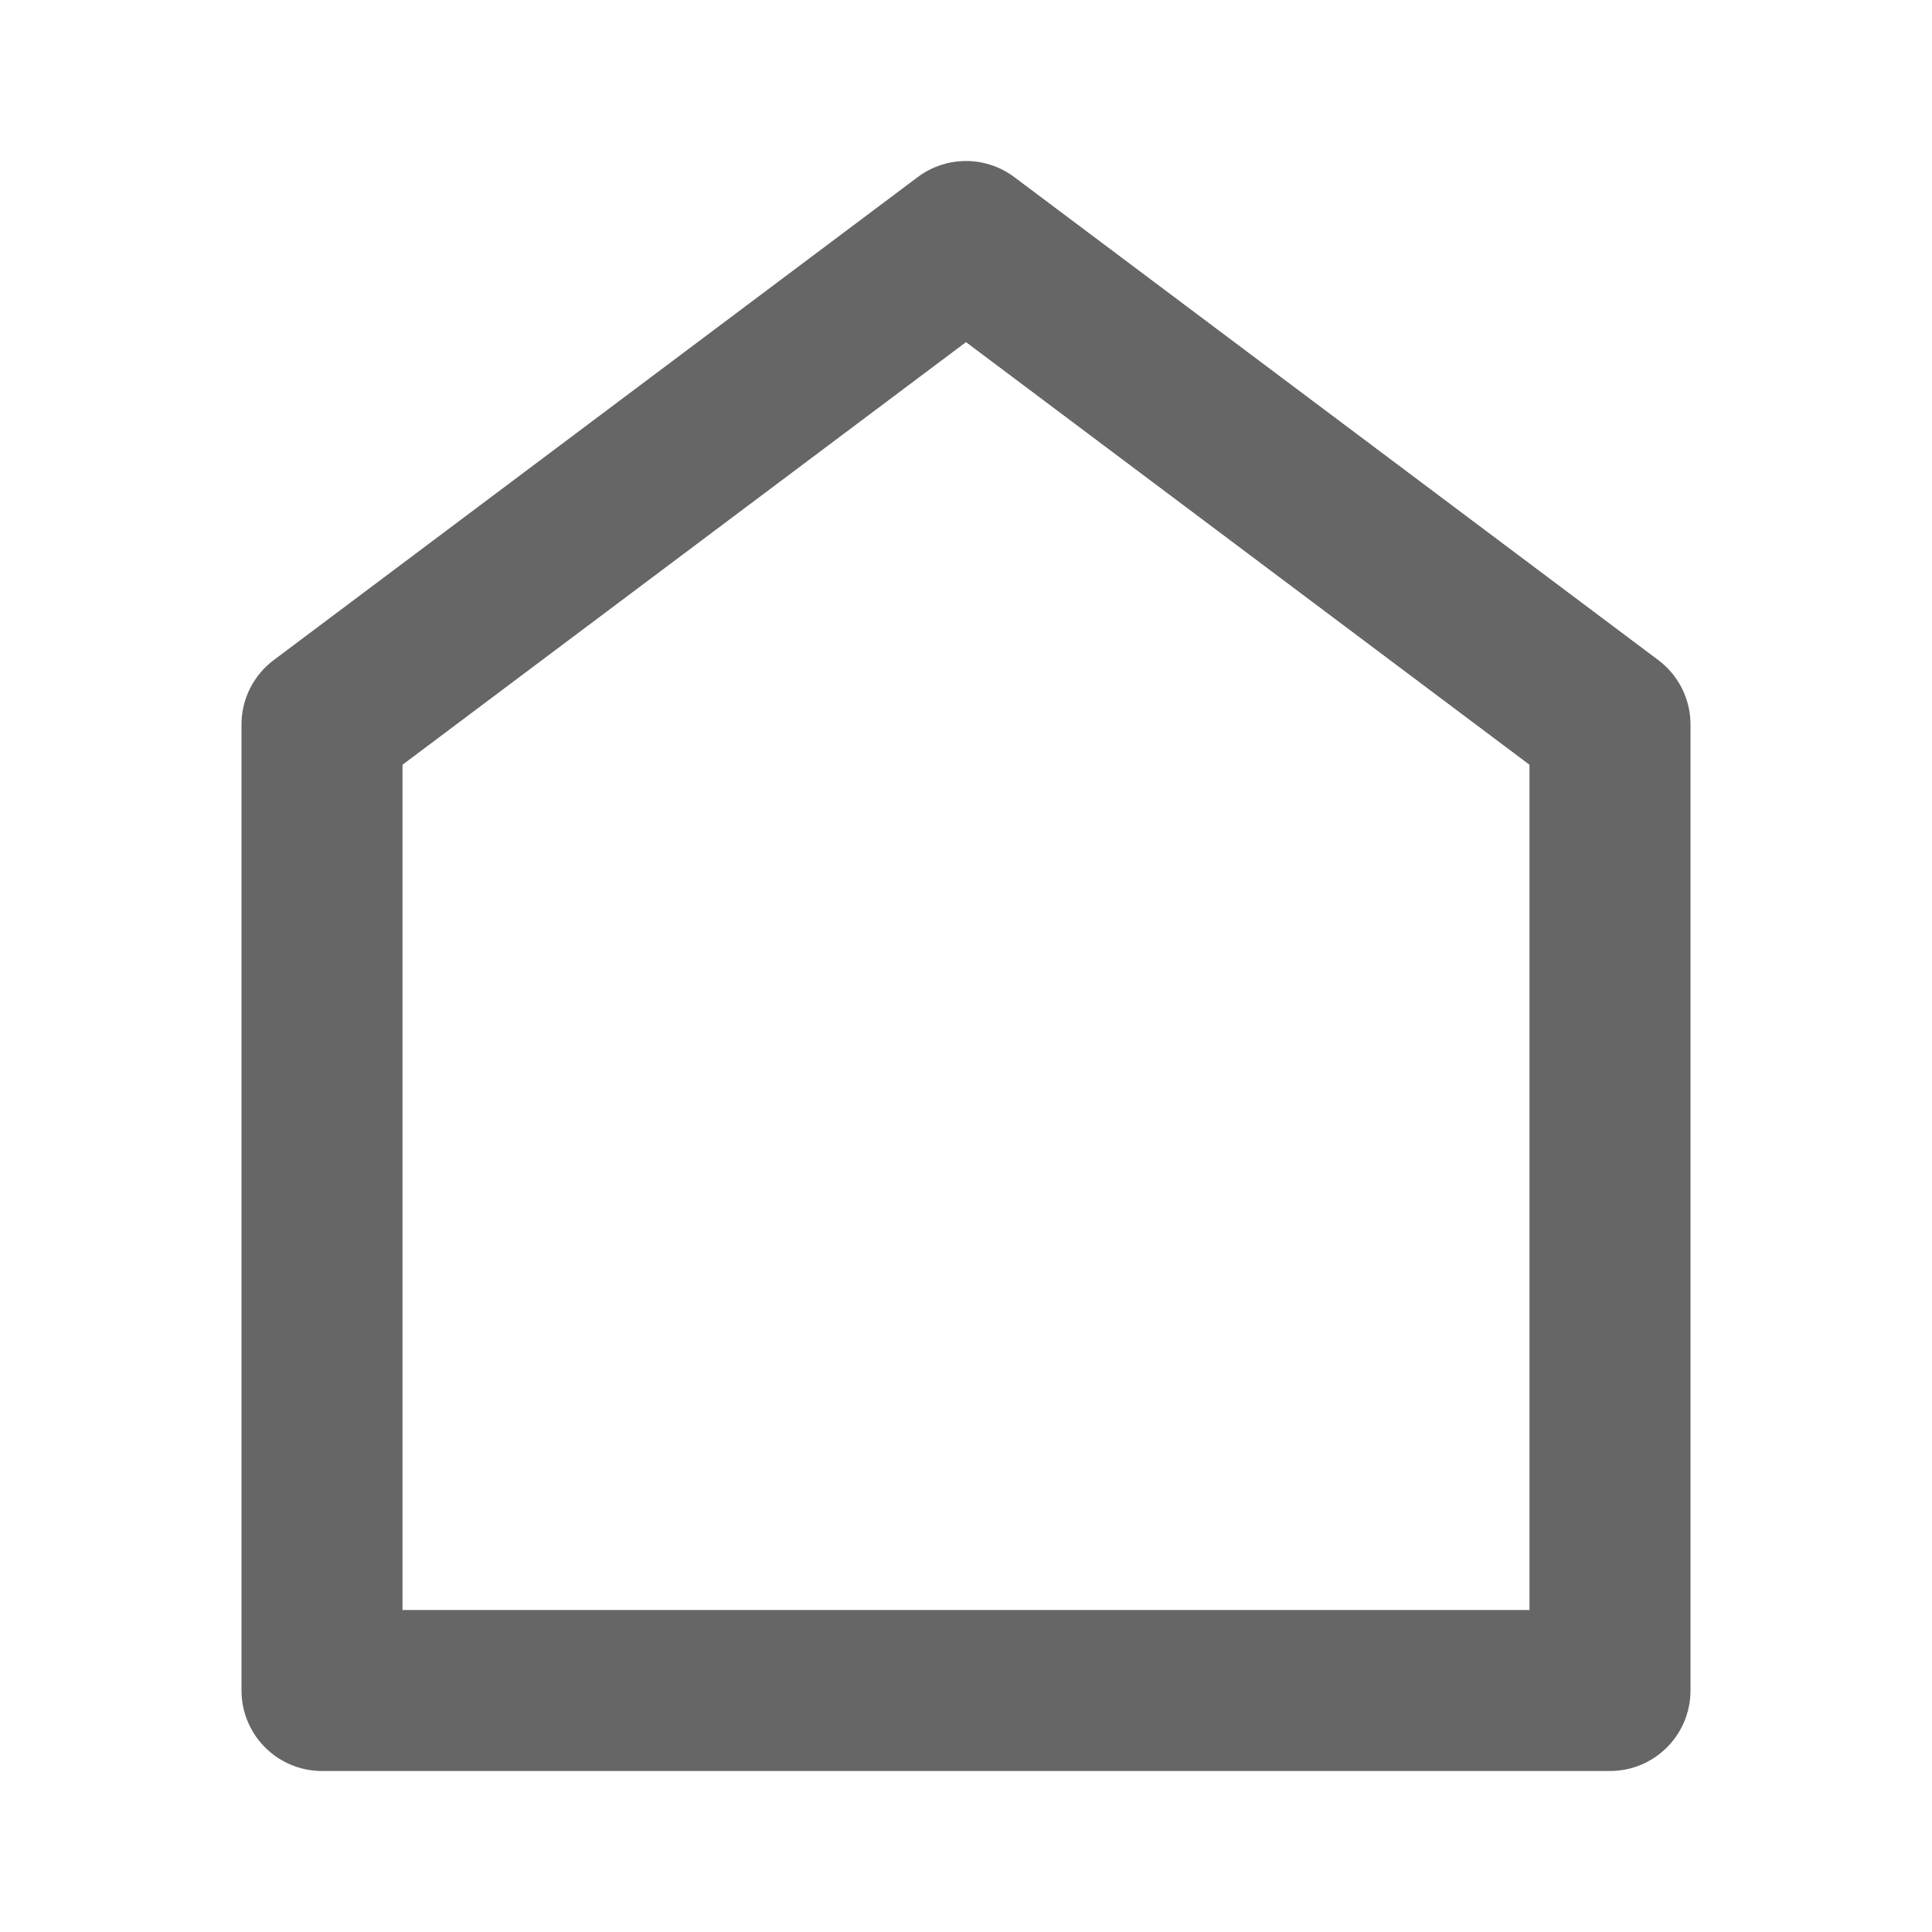
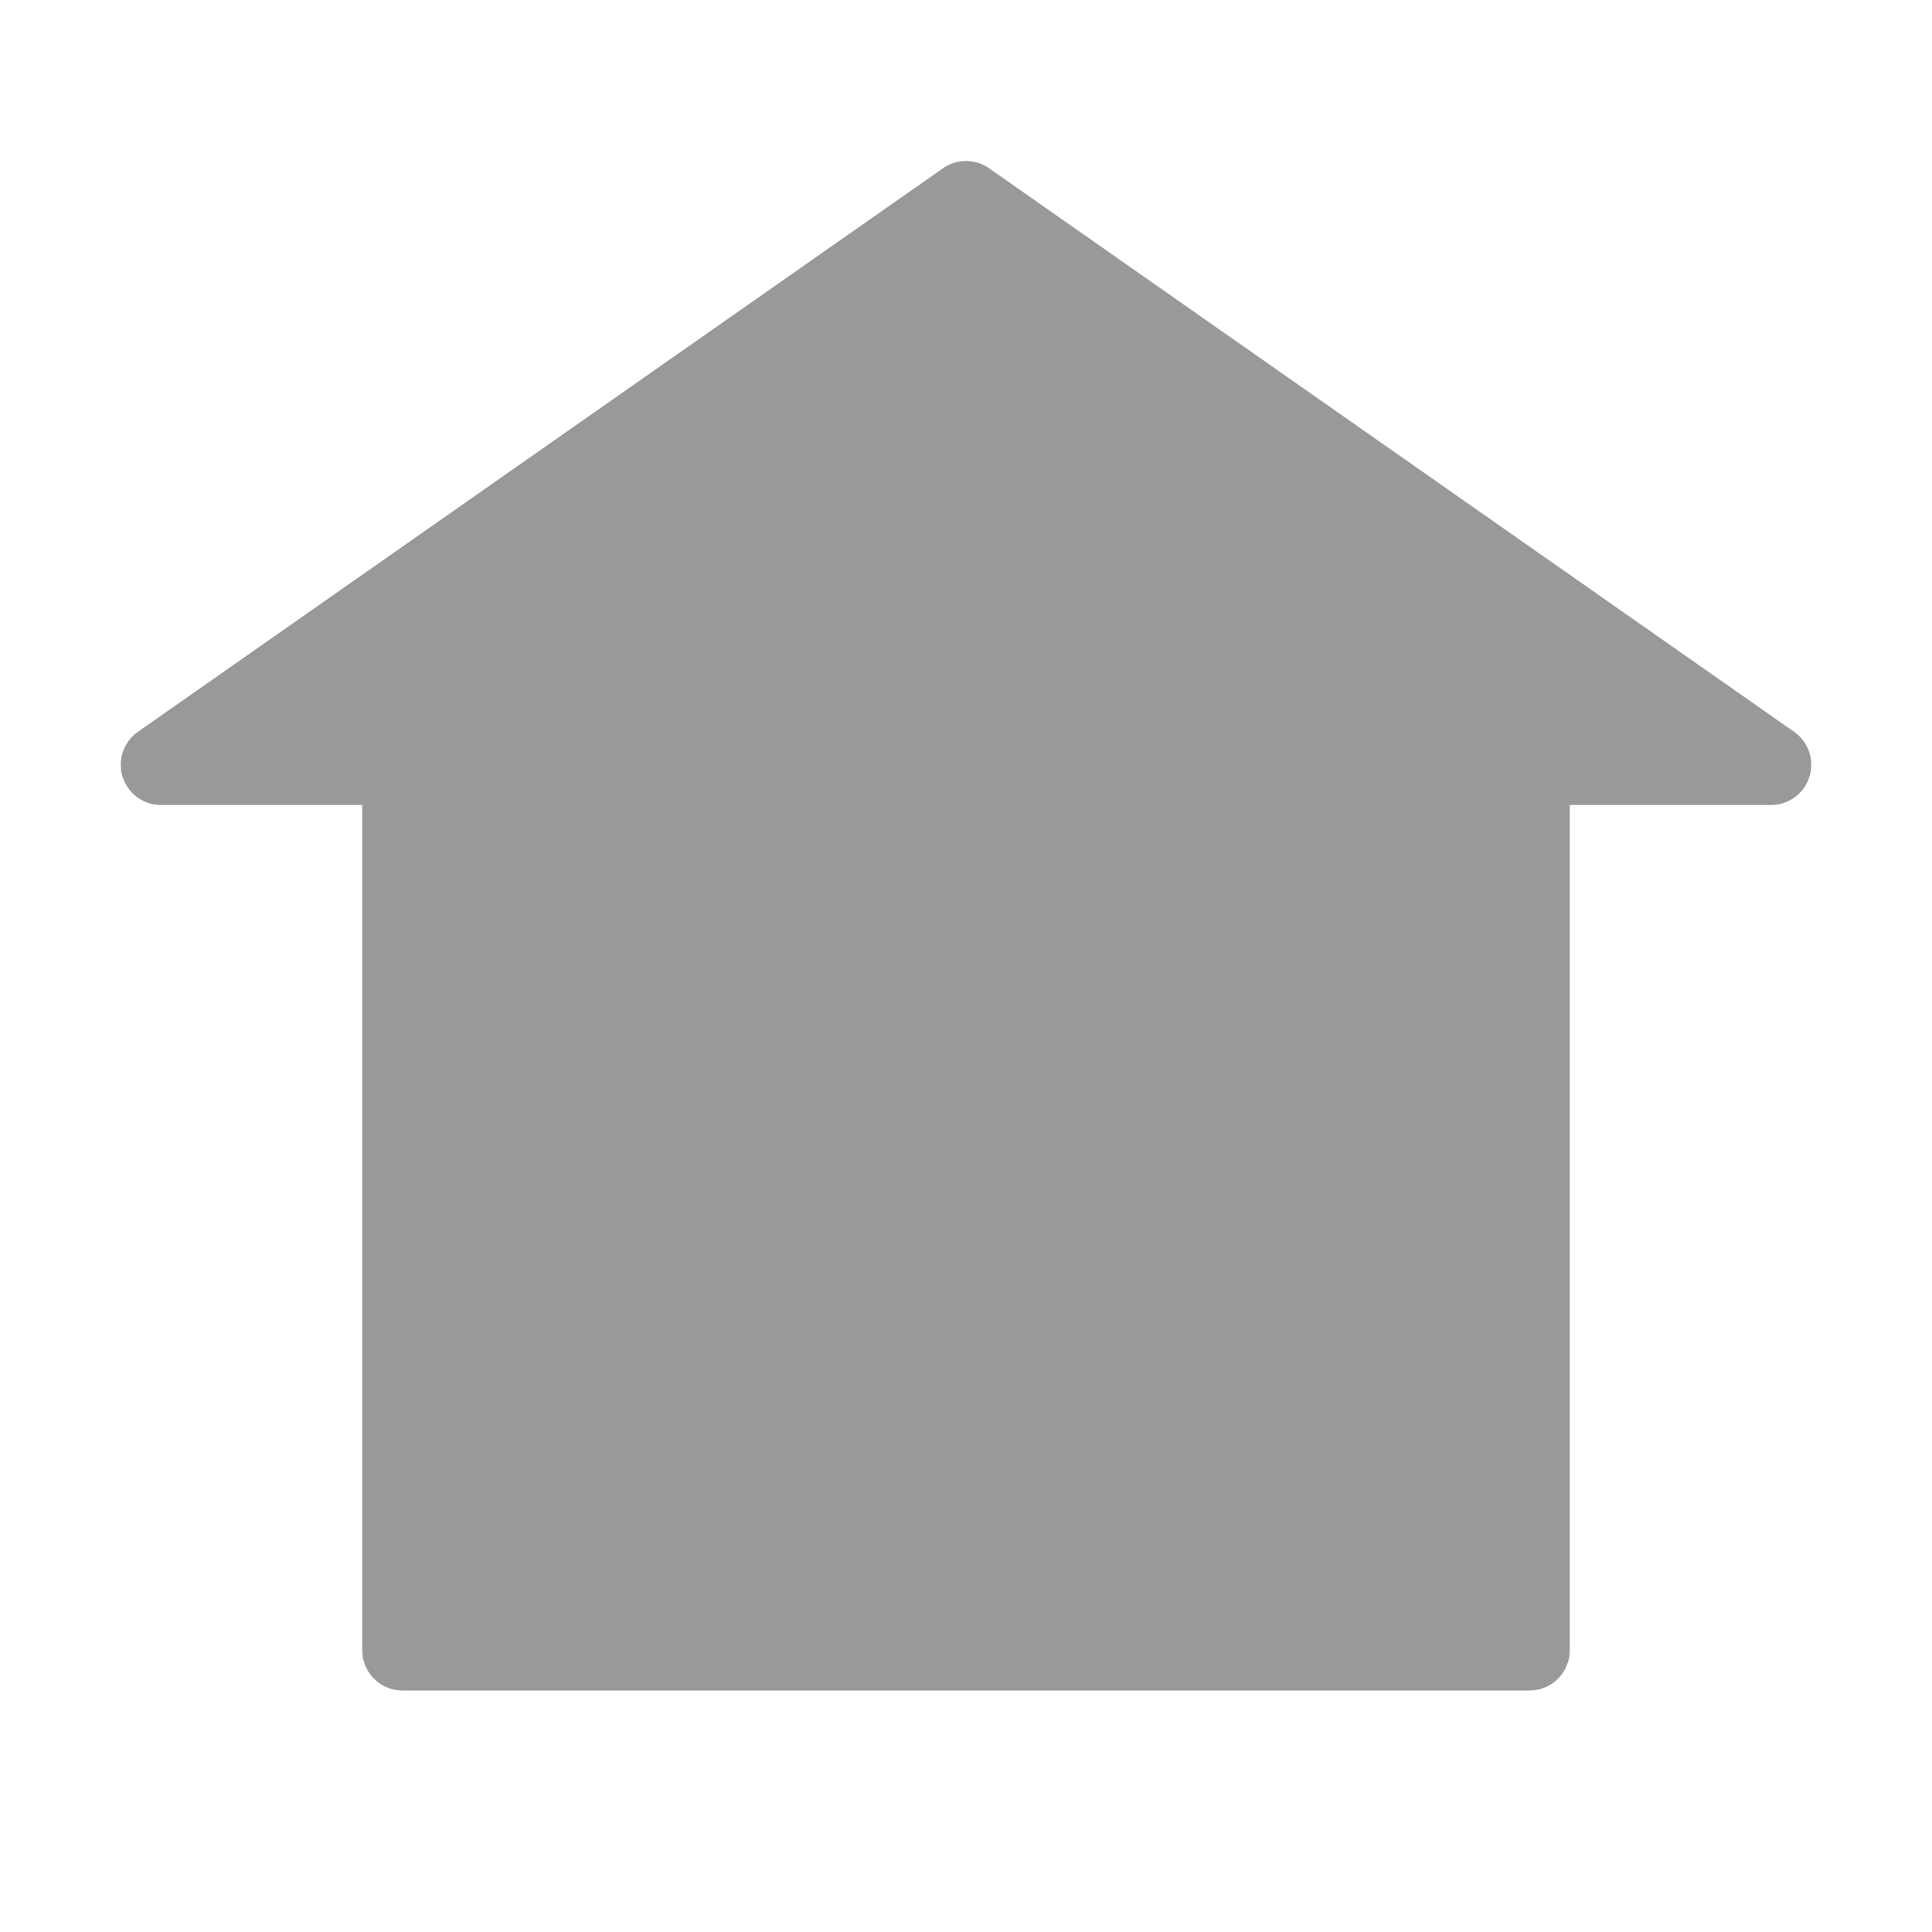
<svg xmlns="http://www.w3.org/2000/svg" width="24" height="24" viewBox="0 0 24 24" fill="none">
-   <path d="M12 3L4 9V21H20V9L12 3Z" stroke="#666666" stroke-width="2" stroke-linecap="round" stroke-linejoin="round" />
+   <path d="M12 2.5L2 9.5H5V20.5H19V9.5H22L12 2.5Z" fill="#999999" stroke="#999999" stroke-width="1" stroke-linejoin="round" />
</svg>
